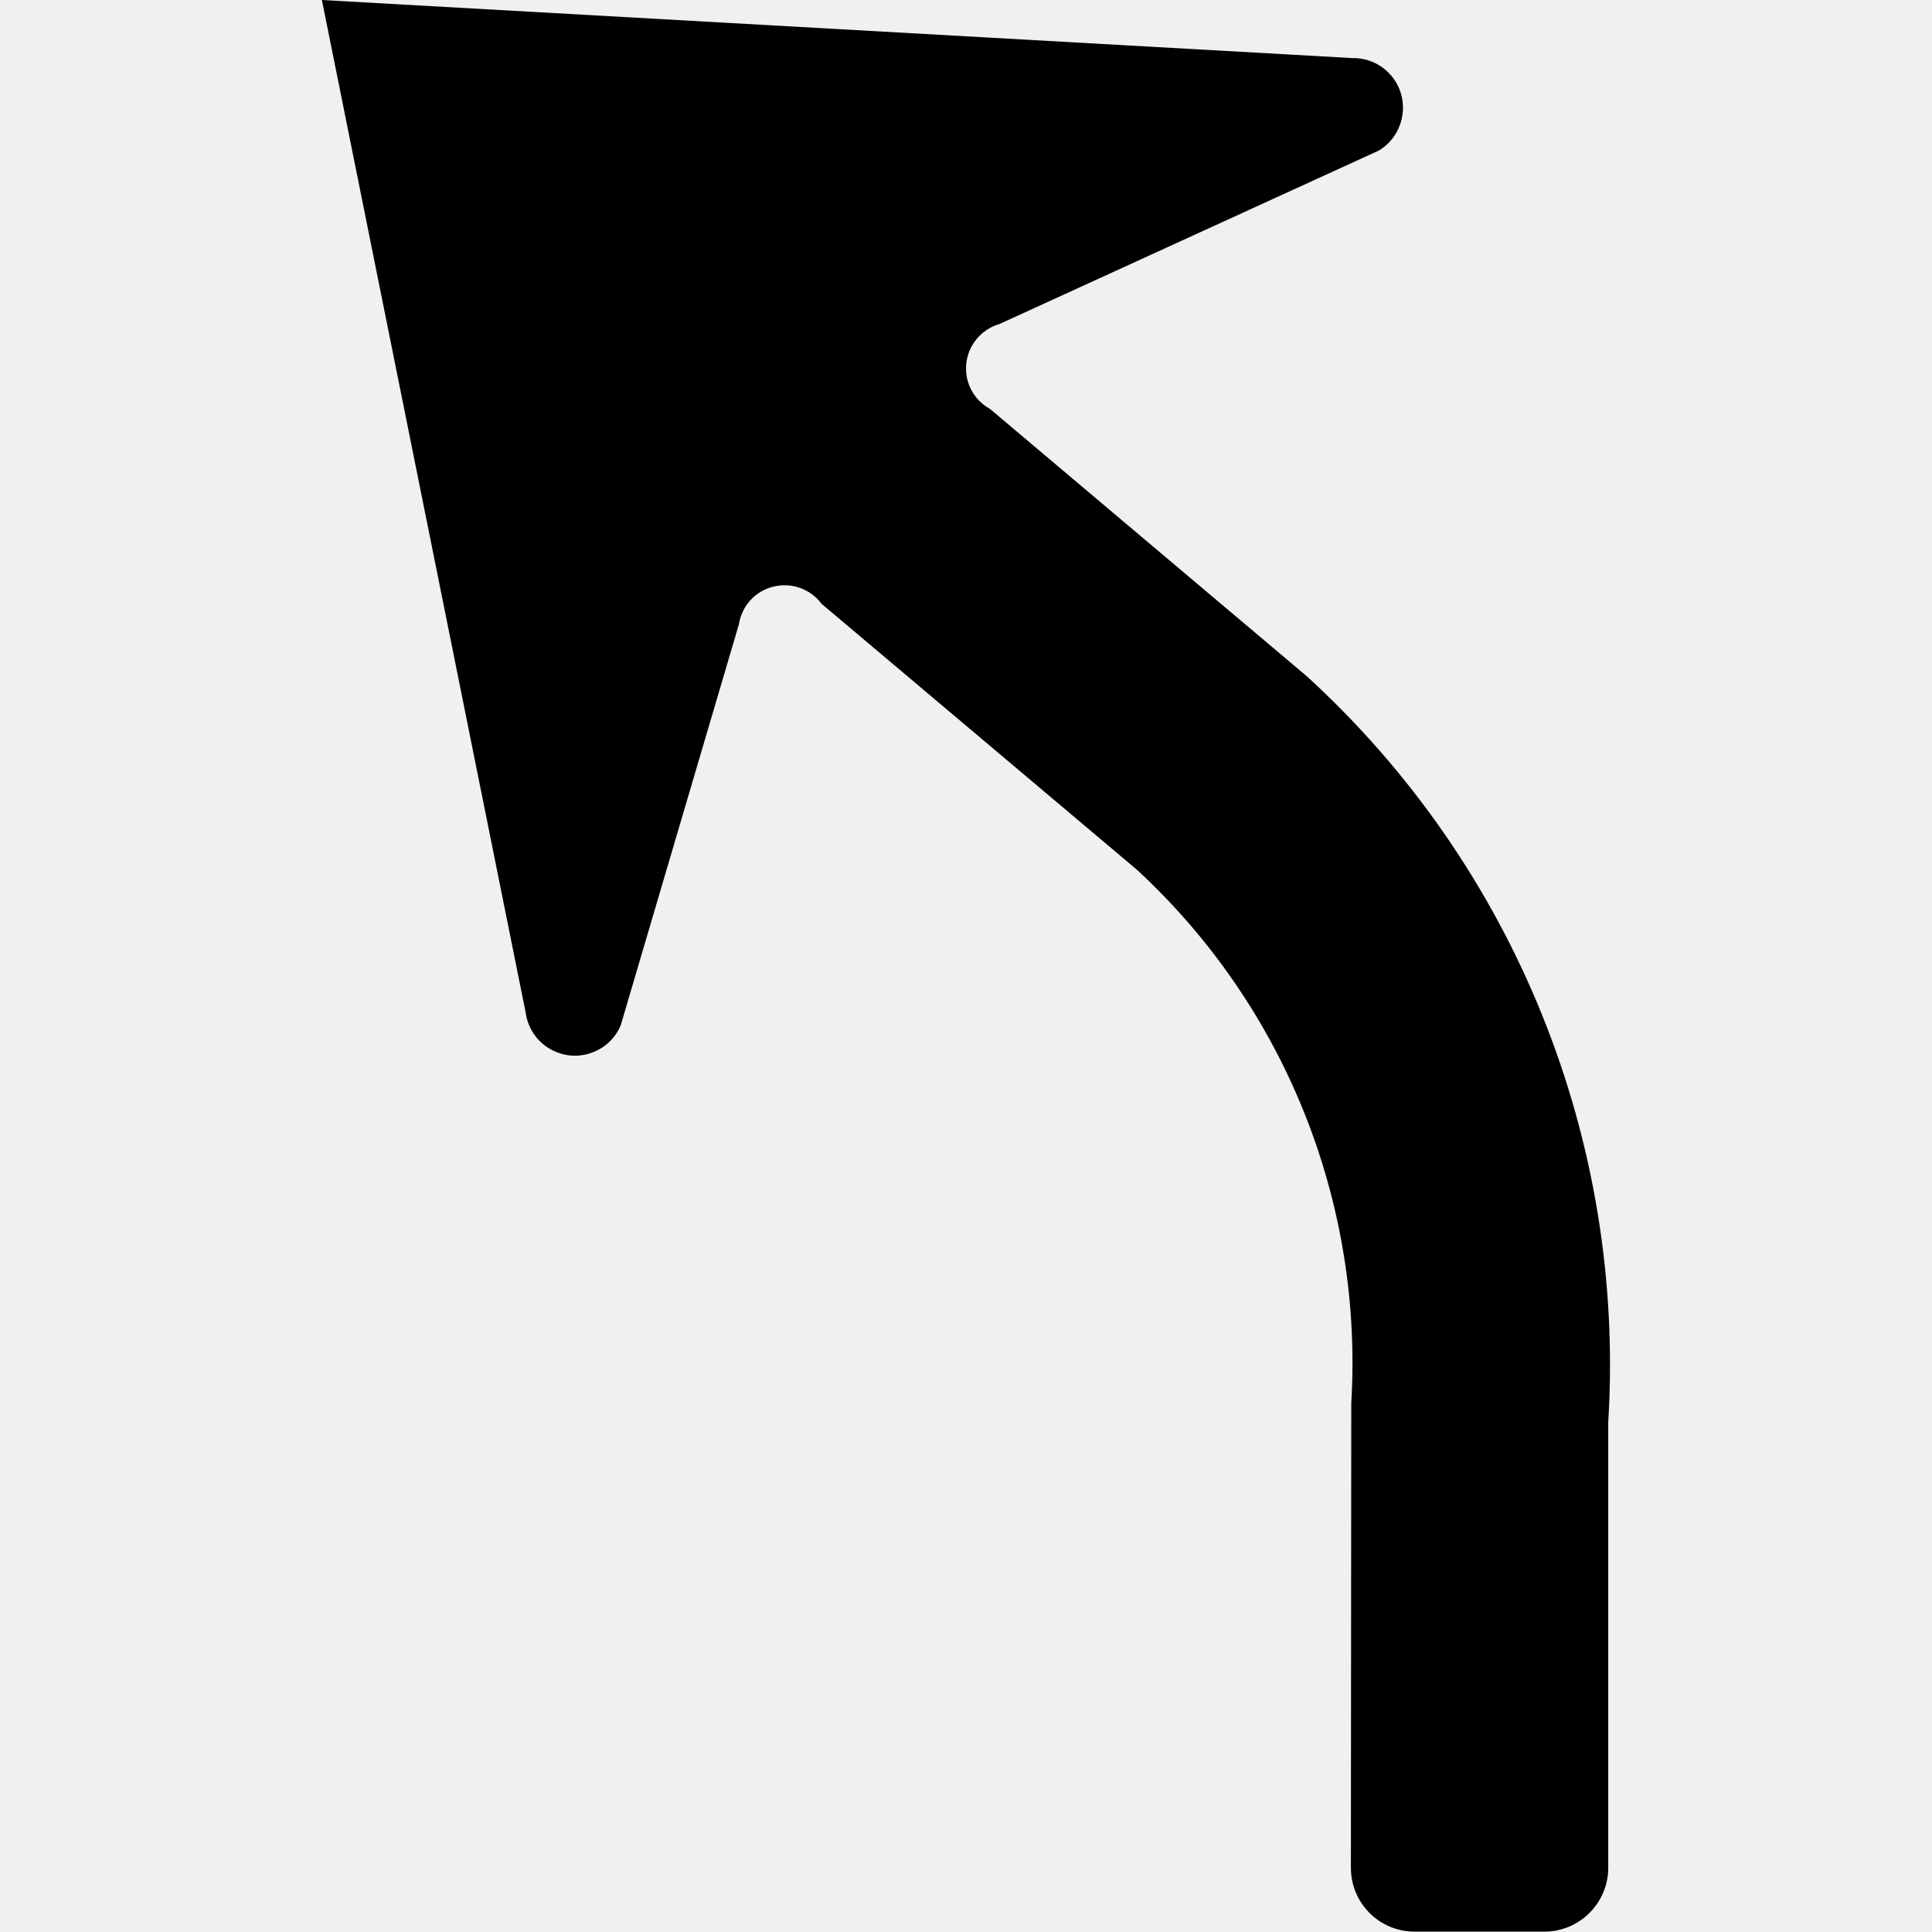
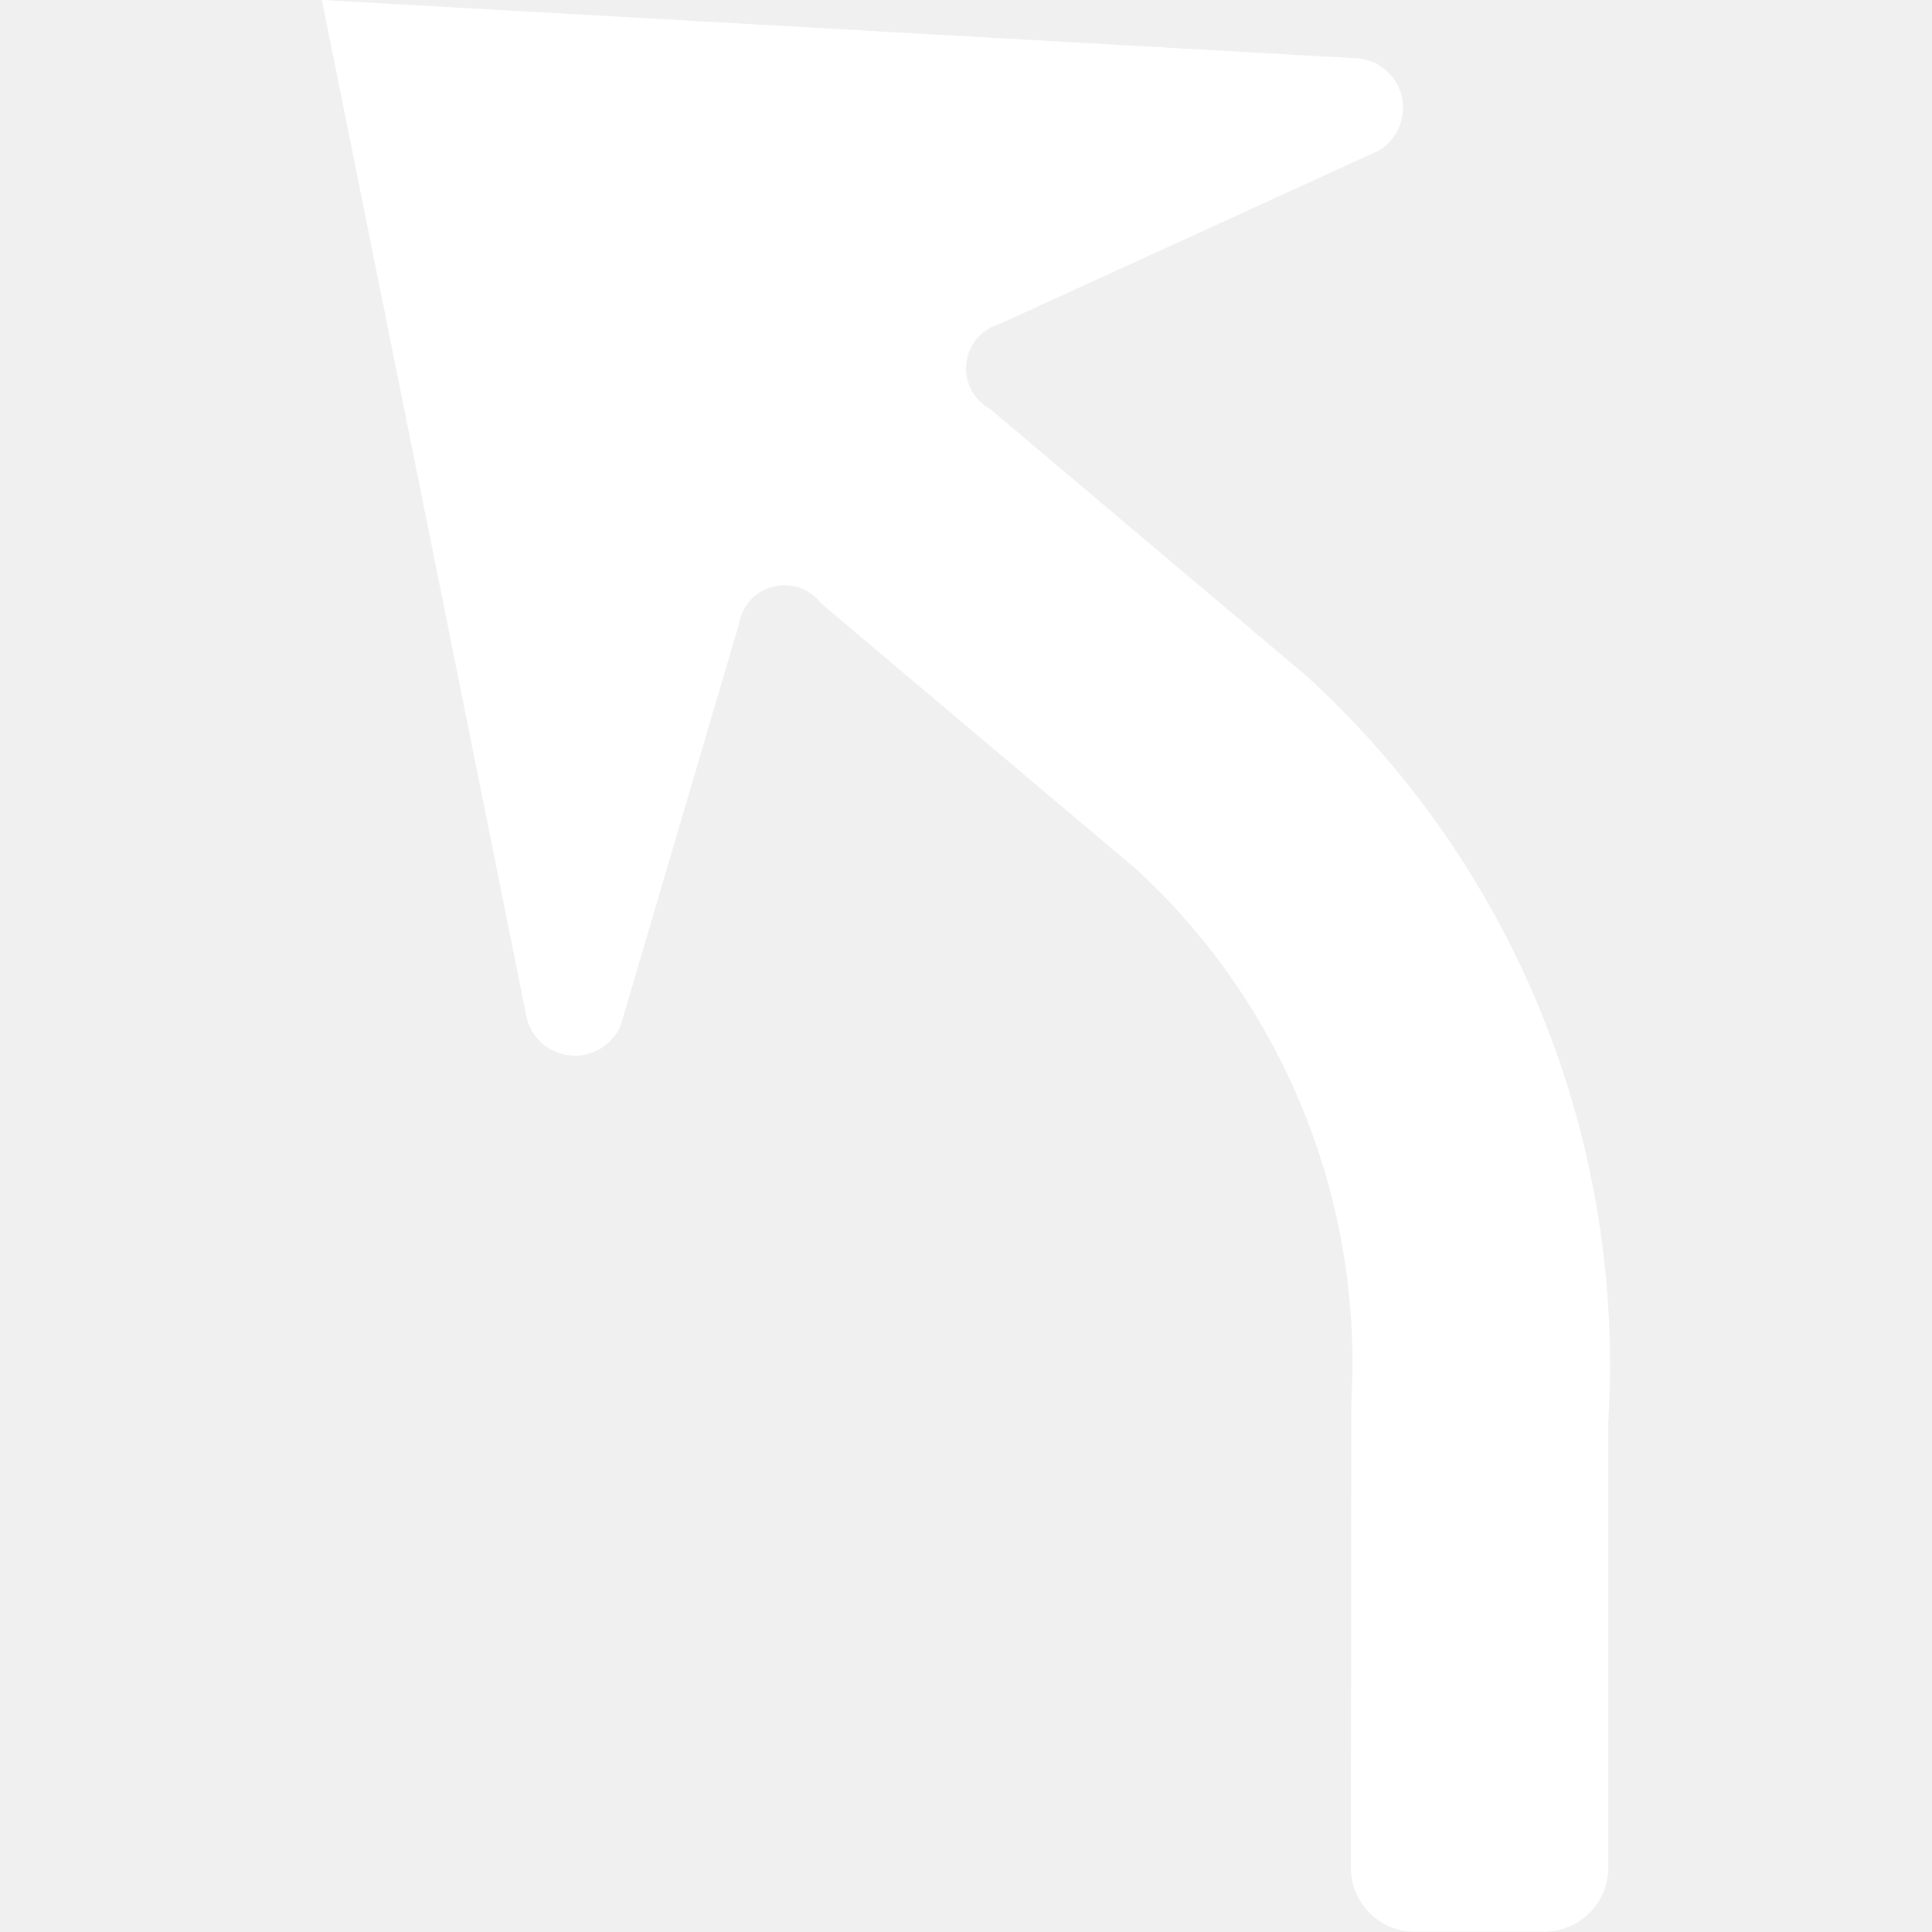
<svg xmlns="http://www.w3.org/2000/svg" version="1.1" id="Layer_1" x="0px" y="0px" viewBox="0 0 512 512" style="enable-background:new 0 0 512 512;" xml:space="preserve">
-   <g>
+   <g fill="white">
    <path d="M426.2,376.9v118.1c0,9.3-7.6,16.9-16.9,16.9h-34.4c-9.4,0-16.9-7.6-16.9-16.9v0l0.1-123.1c3.2-53.3-17.6-105.2-56.8-141.4   l-83.6-70.5c-4-5.4-11.7-6.5-17.1-2.5c-2.6,1.9-4.3,4.8-4.8,8l-31.3,106.2c-2.8,6.7-10.6,9.9-17.3,7c-4.3-1.8-7.3-5.8-7.9-10.4   L85.3,0l273.2,15.4c7.3-0.1,13.3,5.8,13.3,13.1c0,4.7-2.4,9-6.4,11.4L264.8,85.9c-6.5,1.9-10.2,8.7-8.3,15.2c0.9,3.1,3,5.7,5.9,7.3   l83.9,70.8C401.5,229.6,430.8,302.3,426.2,376.9z" />
  </g>
</svg>
